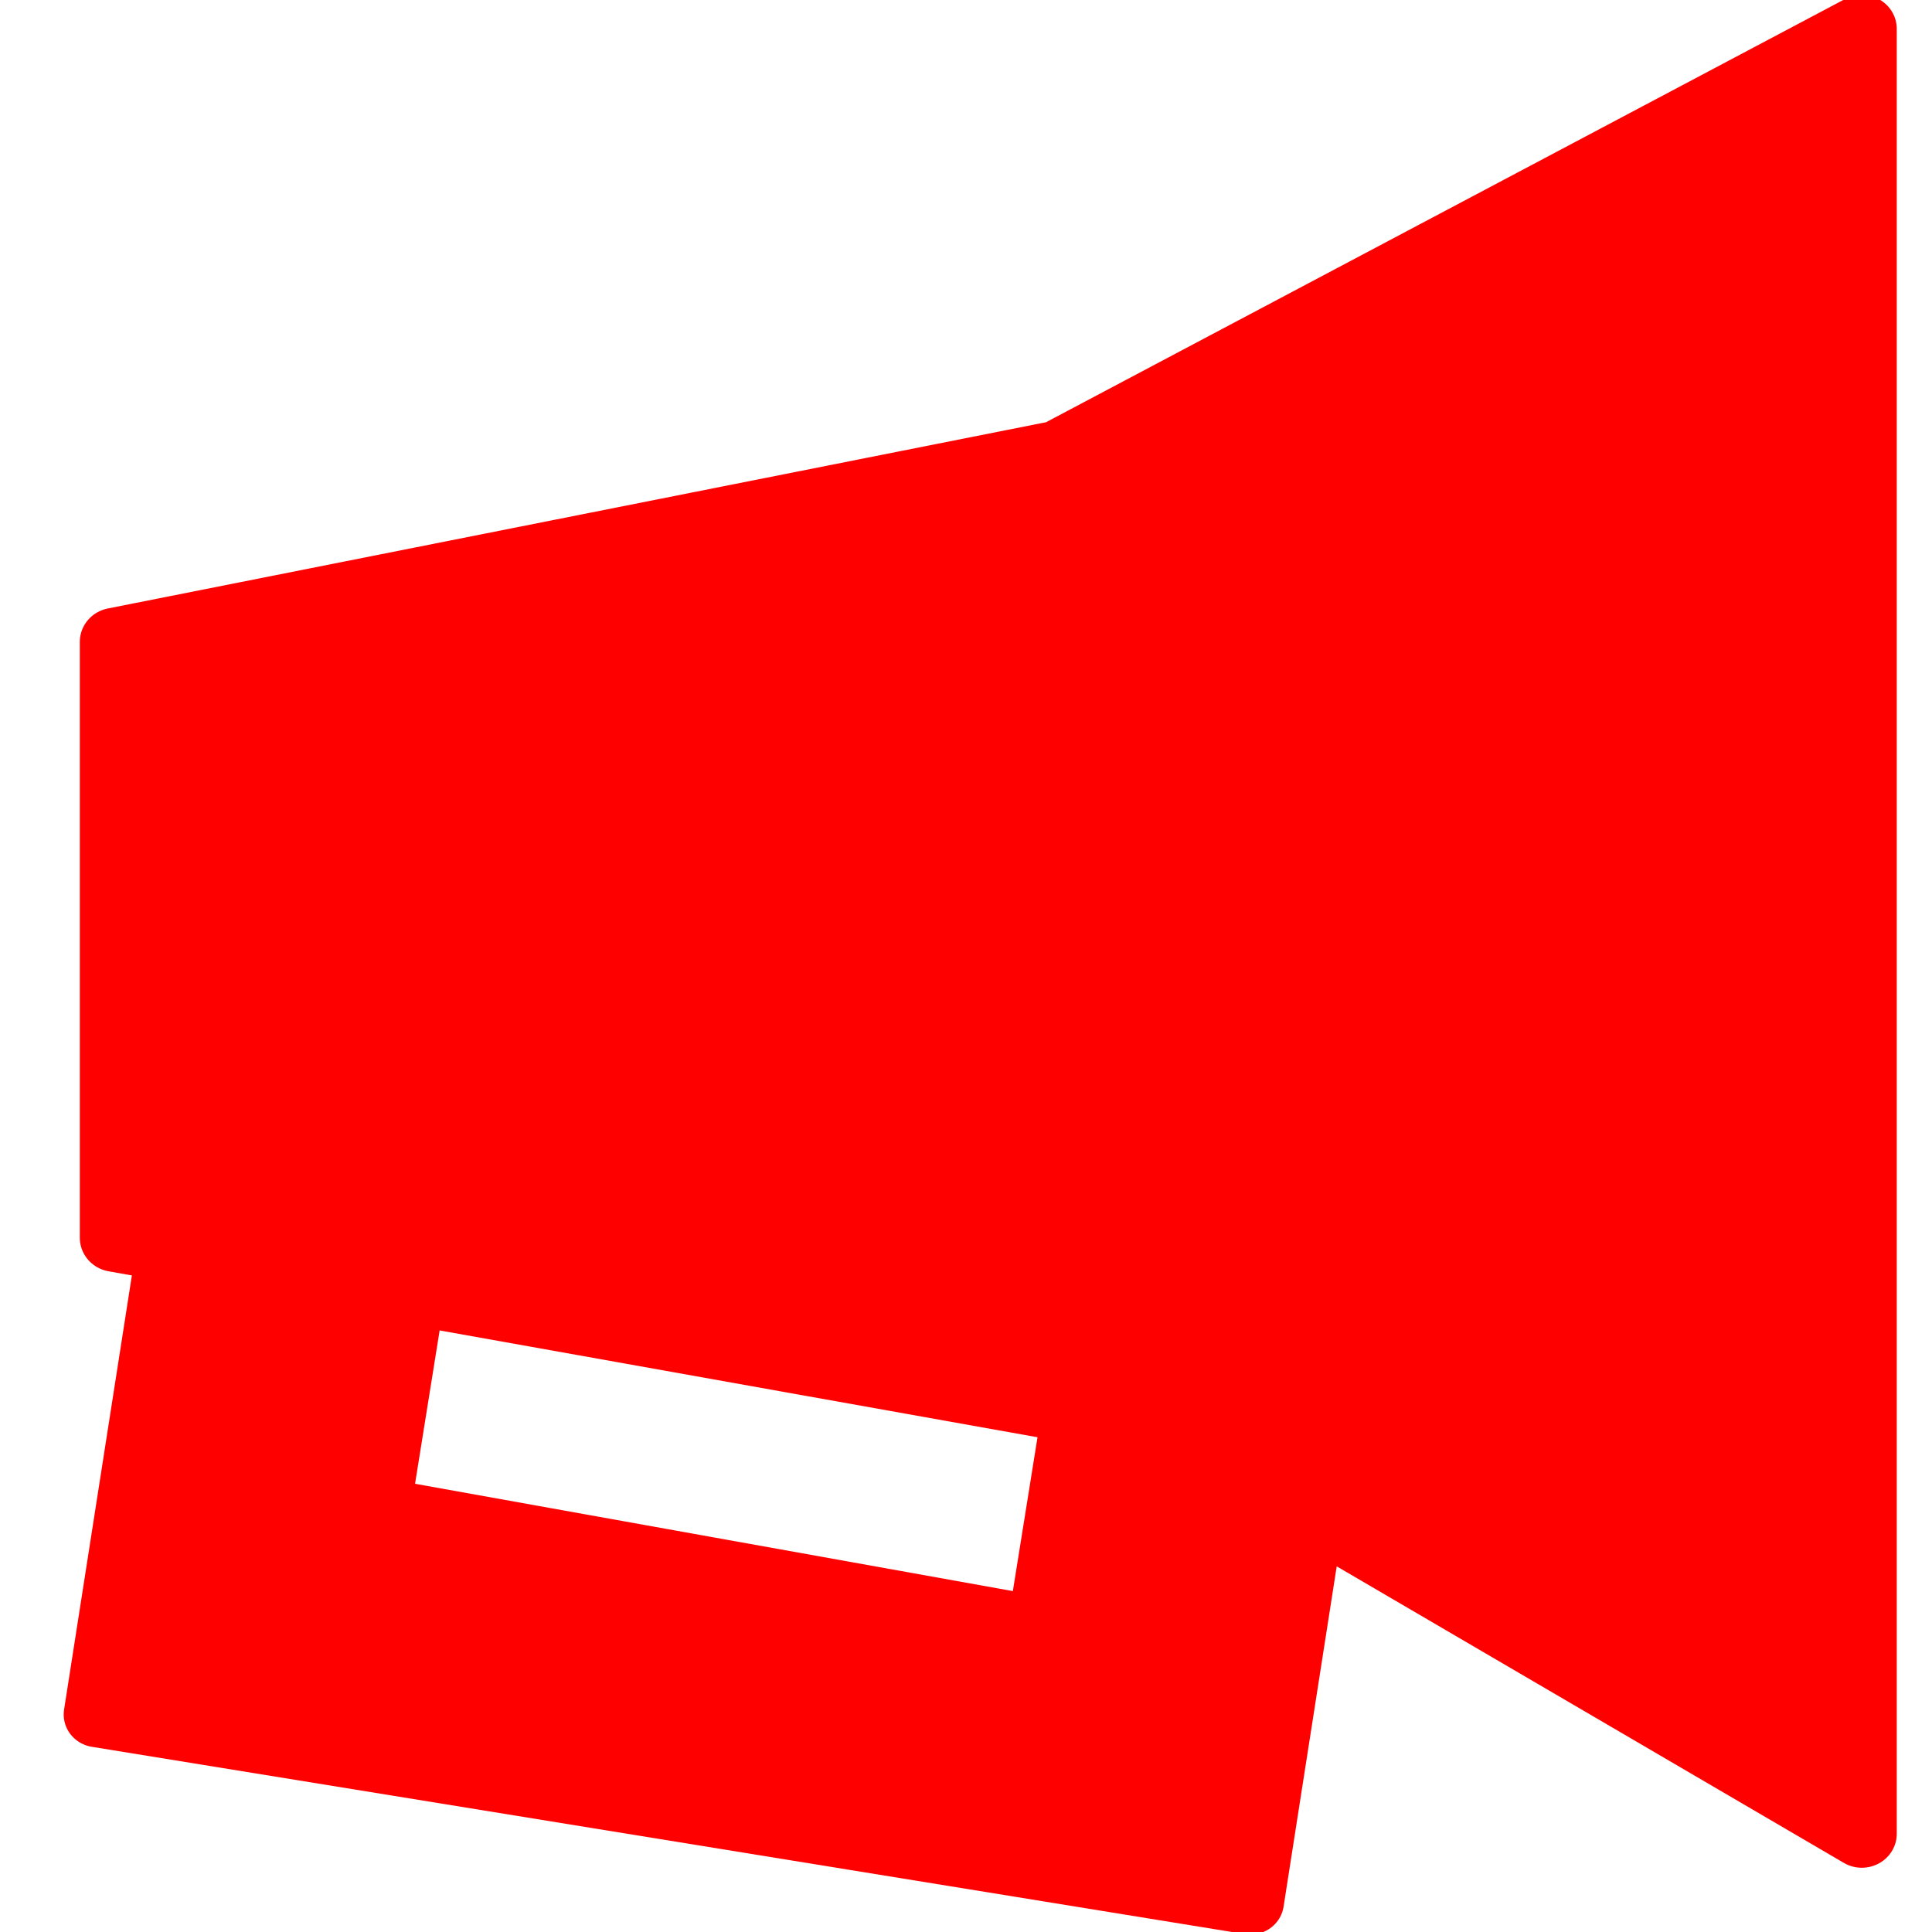
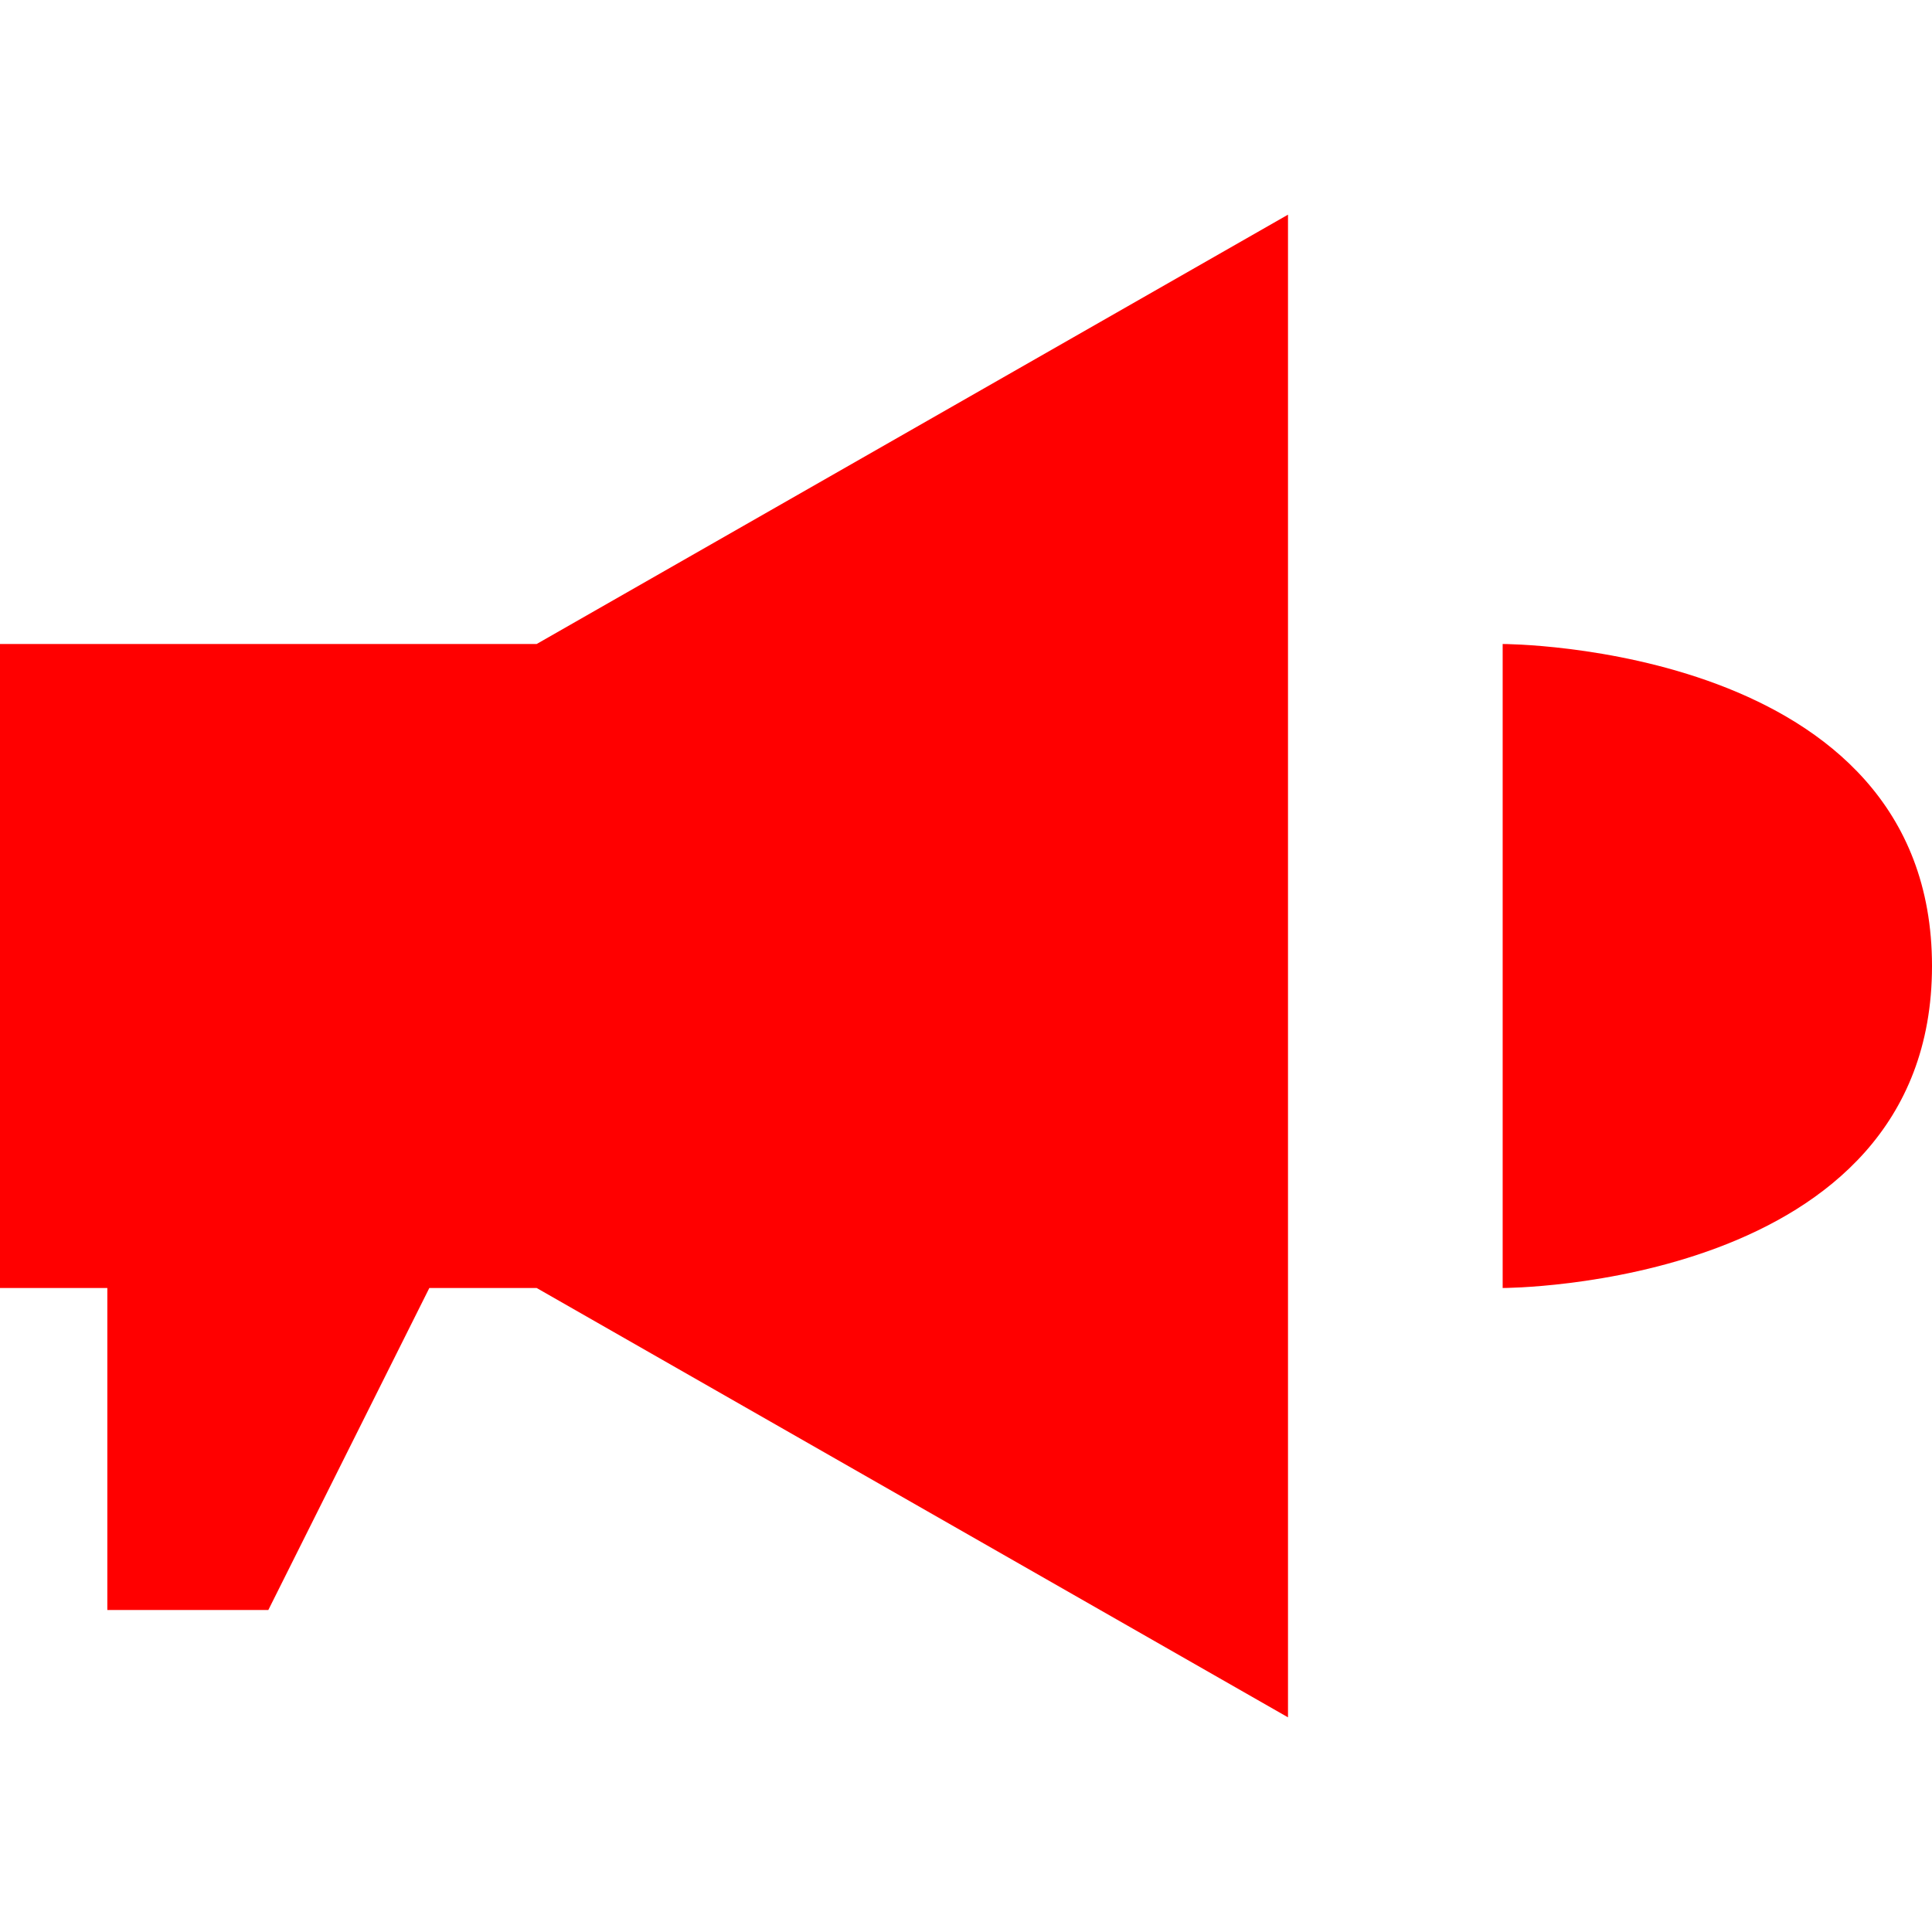
- <svg xmlns="http://www.w3.org/2000/svg" viewBox="0 0 180 180">
-   <g style="fill:red;stroke:red;stroke-opacity:1">
-     <path d="m25 73 54-11 46-25v106l-40-24-60-11z" style="fill:red;fill-opacity:1;stroke:red;stroke-width:4;stroke-linecap:round;stroke-linejoin:round;stroke-dasharray:none;stroke-opacity:1" transform="matrix(1.6277 0 0 1.5863 -30 -56)" />
-     <path d="m32 90 13 2-5 32 38 7 5-32 14 2-7 46-66-11 7-46z" style="fill:red;fill-opacity:1;stroke:red;stroke-width:3.845;stroke-linecap:round;stroke-linejoin:round;stroke-dasharray:none;stroke-opacity:1" transform="matrix(1.6277 0 0 1.5863 -30 -56)" />
-   </g>
+ <svg xmlns="http://www.w3.org/2000/svg" width="18" height="18" viewBox="0 0 18 18" fill="none">
+   <path d="M18 9C18 6 14 6 14 6V12C14 12 18 12 18 9Z" fill="#FF0000" />
+   <path d="M12 2V16L5 12H4L2.5 15H1V12H0V6H5L12 2Z" fill="#FF0000" />
</svg>
